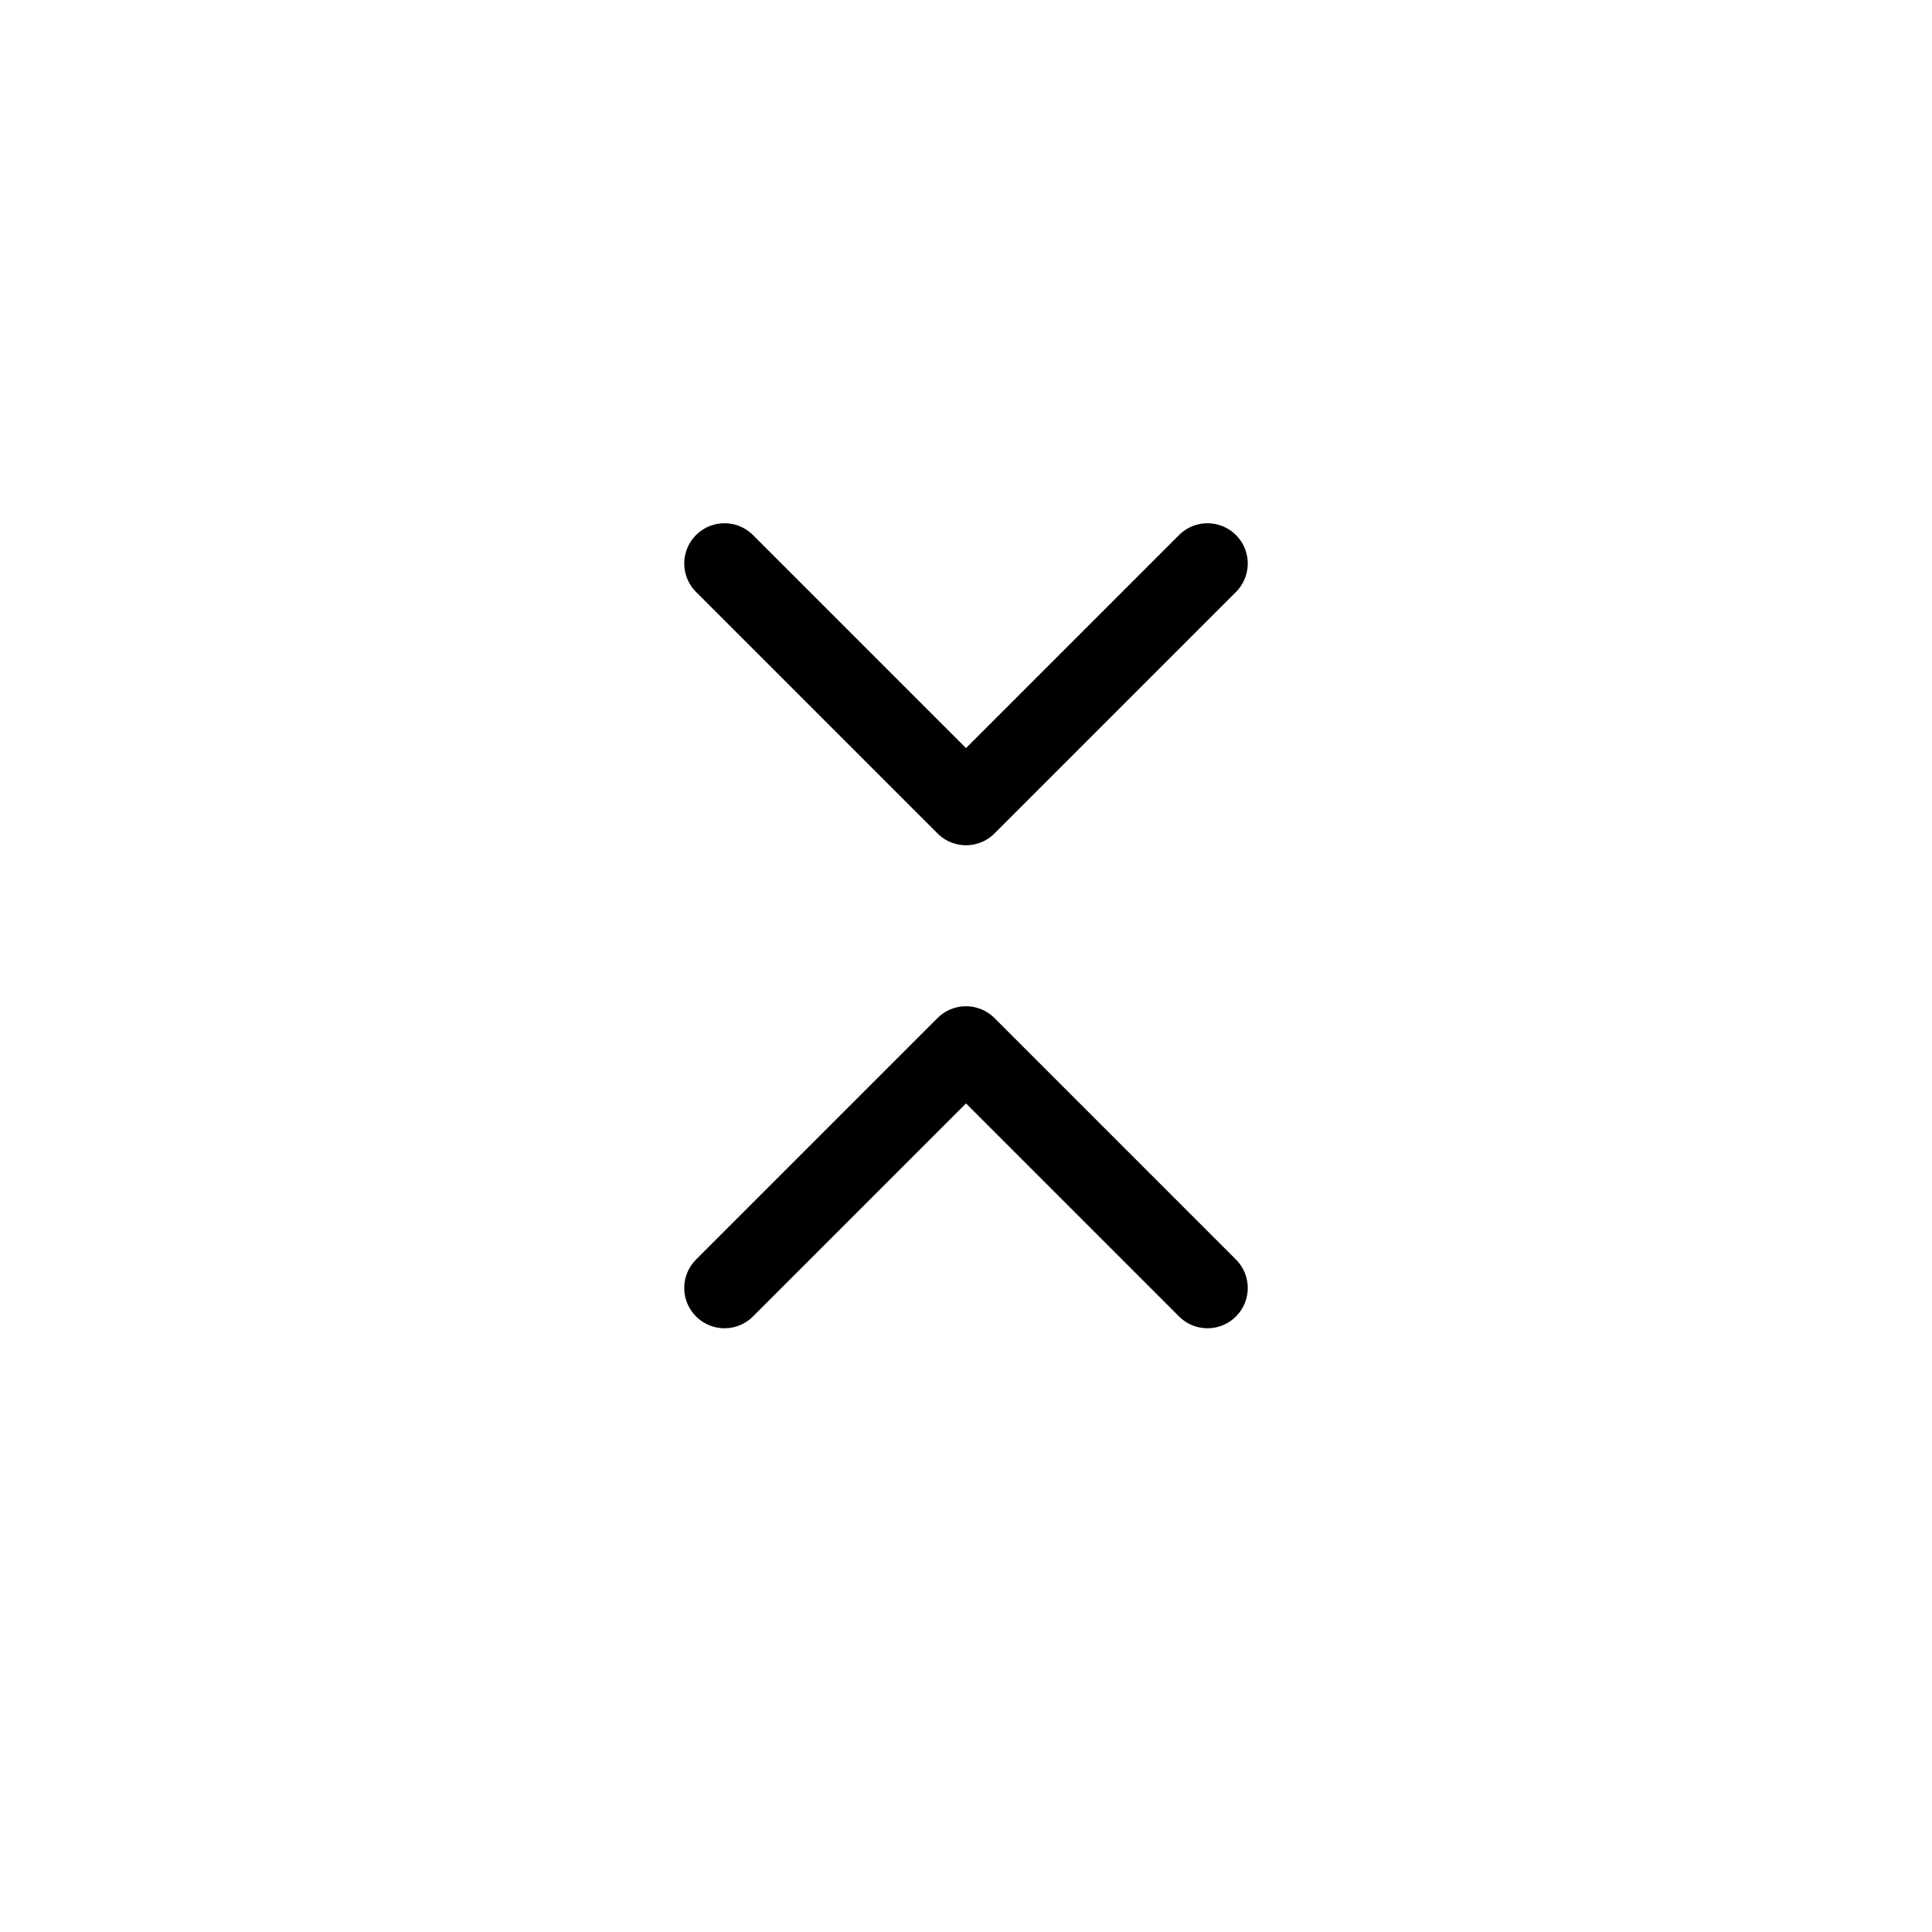
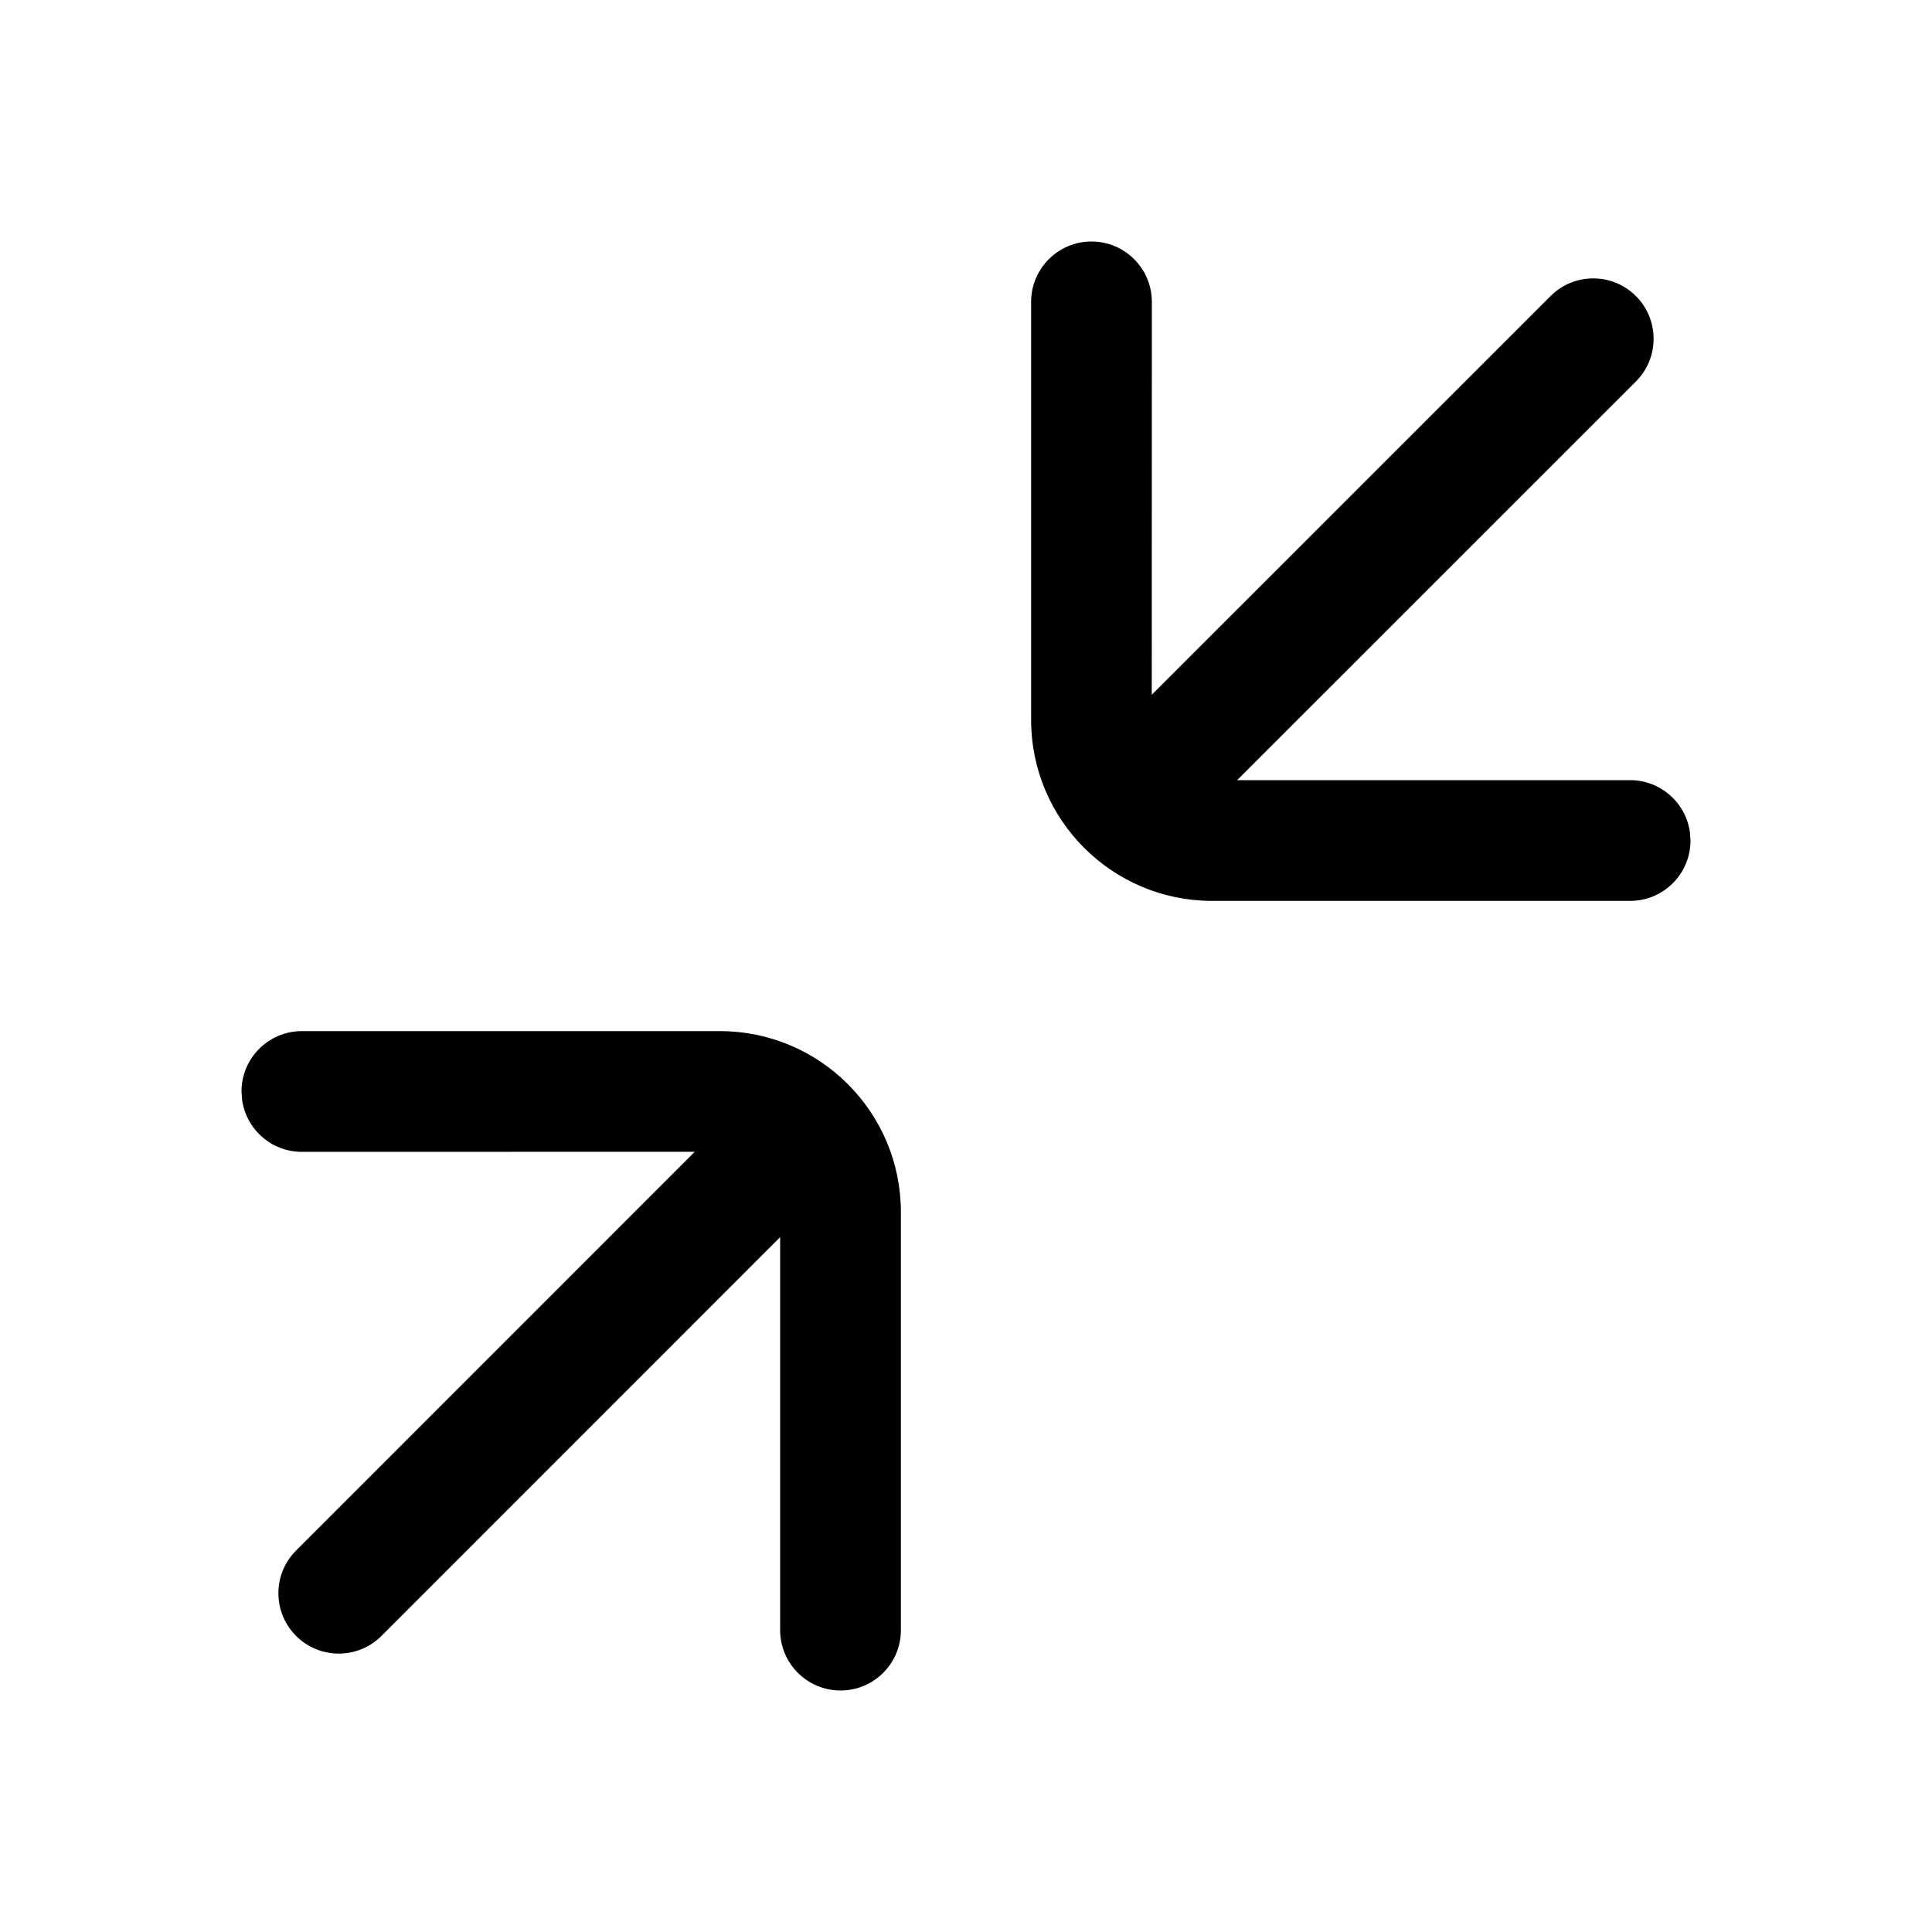
- <svg xmlns="http://www.w3.org/2000/svg" viewBox="0 0 24 24" width="24" height="24" fill="none">
-   <mask id="mask_2" width="14" height="14" x="5" y="5" maskUnits="userSpaceOnUse">
-     <g filter="url(#pixso_custom_mask_type_outline)">
-       <g id="clipPath_78">
-         <rect id="rect_544554" width="14" height="14" x="5" y="5" fill="rgb(255,255,255)" />
-       </g>
-     </g>
-   </mask>
-   <defs>
-     <clipPath id="clipPath_14">
-       <rect width="24" height="24" x="0" y="0" rx="4" fill="rgb(255,255,255)" />
-     </clipPath>
-     <clipPath id="clipPath_15">
-       <rect width="14" height="14" x="5" y="5" fill="rgb(255,255,255)" />
-     </clipPath>
-     <filter id="pixso_custom_mask_type_outline">
-       <feColorMatrix type="matrix" values="0 0 0 0 1 0 0 0 0 1 0 0 0 0 1 0 0 0 1 0 " />
-     </filter>
-     <clipPath id="clipPath_16">
-       <rect width="6" height="9" x="9" y="7" fill="rgb(255,255,255)" />
-     </clipPath>
-   </defs>
-   <rect id="收起" width="24" height="24" x="0" y="0" rx="4" fill="rgb(247,247,247)" fill-opacity="0" />
-   <g id="ic_public_calendar_list" clip-path="url(#clipPath_15)">
-     <rect id="ic_public_calendar_list" width="14" height="14" x="5" y="5" />
-     <rect id="ic_public_calendar_list-bg" width="14" height="14" x="5" y="5" fill="rgb(255,255,255)" fill-opacity="0" />
-     <g id="clip_path_group" mask="url(#mask_2)">
-       <g id="support">
-         <rect id="support" width="14" height="14" x="5" y="5" />
-         <path id="path1" d="M5 11.994C5 10.9 4.997 9.806 5 8.713C4.997 8.182 5.064 7.654 5.193 7.144C5.482 6.059 6.187 5.414 7.272 5.163C7.815 5.046 8.372 4.991 8.926 5C11.023 5 13.12 5 15.22 5C15.748 4.997 16.276 5.055 16.792 5.181C17.91 5.452 18.58 6.161 18.834 7.275C18.951 7.8 19.003 8.336 18.997 8.876C18.997 10.996 18.997 13.117 18.997 15.234C19 15.759 18.942 16.284 18.82 16.795C18.545 17.912 17.834 18.577 16.722 18.834C16.177 18.95 15.623 19.006 15.066 18.997C12.977 18.997 10.889 18.997 8.801 18.997C8.267 19.003 7.736 18.942 7.217 18.819C6.094 18.548 5.42 17.836 5.167 16.716C5.035 16.147 5 15.579 5 15.004C5 14.001 5 12.997 5 11.994Z" fill="rgb(255,255,255)" fill-opacity="0" fill-rule="evenodd" />
-         <circle id="path2" cx="12" cy="12" r="7" fill="rgb(255,255,255)" fill-opacity="0" />
-       </g>
-     </g>
-     <g id="container_91335110">
-       <rect id="container_91335110" width="6" height="9" x="9" y="7" />
-       <path id="vector_8943" d="M9 7L12 10L15 7" stroke="currentColor" stroke-linecap="round" stroke-linejoin="round" stroke-width="1" />
-       <path id="vector_8944" d="M0 0L3 3L6 0" stroke="currentColor" stroke-linecap="round" stroke-linejoin="round" stroke-width="1" transform="matrix(1,0,0,-1,9,16)" />
-     </g>
-   </g>
-   <rect id="收起_border" width="23" height="23" x="0.5" y="0.5" rx="3.5" stroke="rgb(0,0,0)" stroke-opacity="0" stroke-width="1" />
+ <svg xmlns="http://www.w3.org/2000/svg" viewBox="0 0 20 20" width="20" height="20" fill="none">
+   <path d="M7.451 10.674C8.487 10.674 9.326 11.513 9.326 12.549L9.326 16.875C9.326 17.22 9.046 17.5 8.701 17.5C8.356 17.5 8.076 17.22 8.076 16.875L8.076 12.807L3.949 16.935C3.705 17.179 3.309 17.179 3.065 16.935C2.821 16.691 2.821 16.295 3.065 16.051L7.192 11.923L3.125 11.924C2.809 11.924 2.547 11.689 2.506 11.383L2.5 11.299C2.5 10.954 2.78 10.674 3.125 10.674L7.451 10.674ZM11.299 2.5C11.644 2.5 11.924 2.78 11.924 3.125L11.923 7.192L16.051 3.065C16.295 2.821 16.691 2.821 16.935 3.065C17.179 3.309 17.179 3.705 16.935 3.949L12.807 8.076L16.875 8.076C17.191 8.076 17.453 8.311 17.494 8.617L17.5 8.701C17.5 9.046 17.22 9.326 16.875 9.326L12.549 9.326C11.513 9.326 10.674 8.487 10.674 7.451L10.674 3.125C10.674 2.78 10.954 2.5 11.299 2.5Z" fill="currentColor" fill-rule="nonzero" />
</svg>
